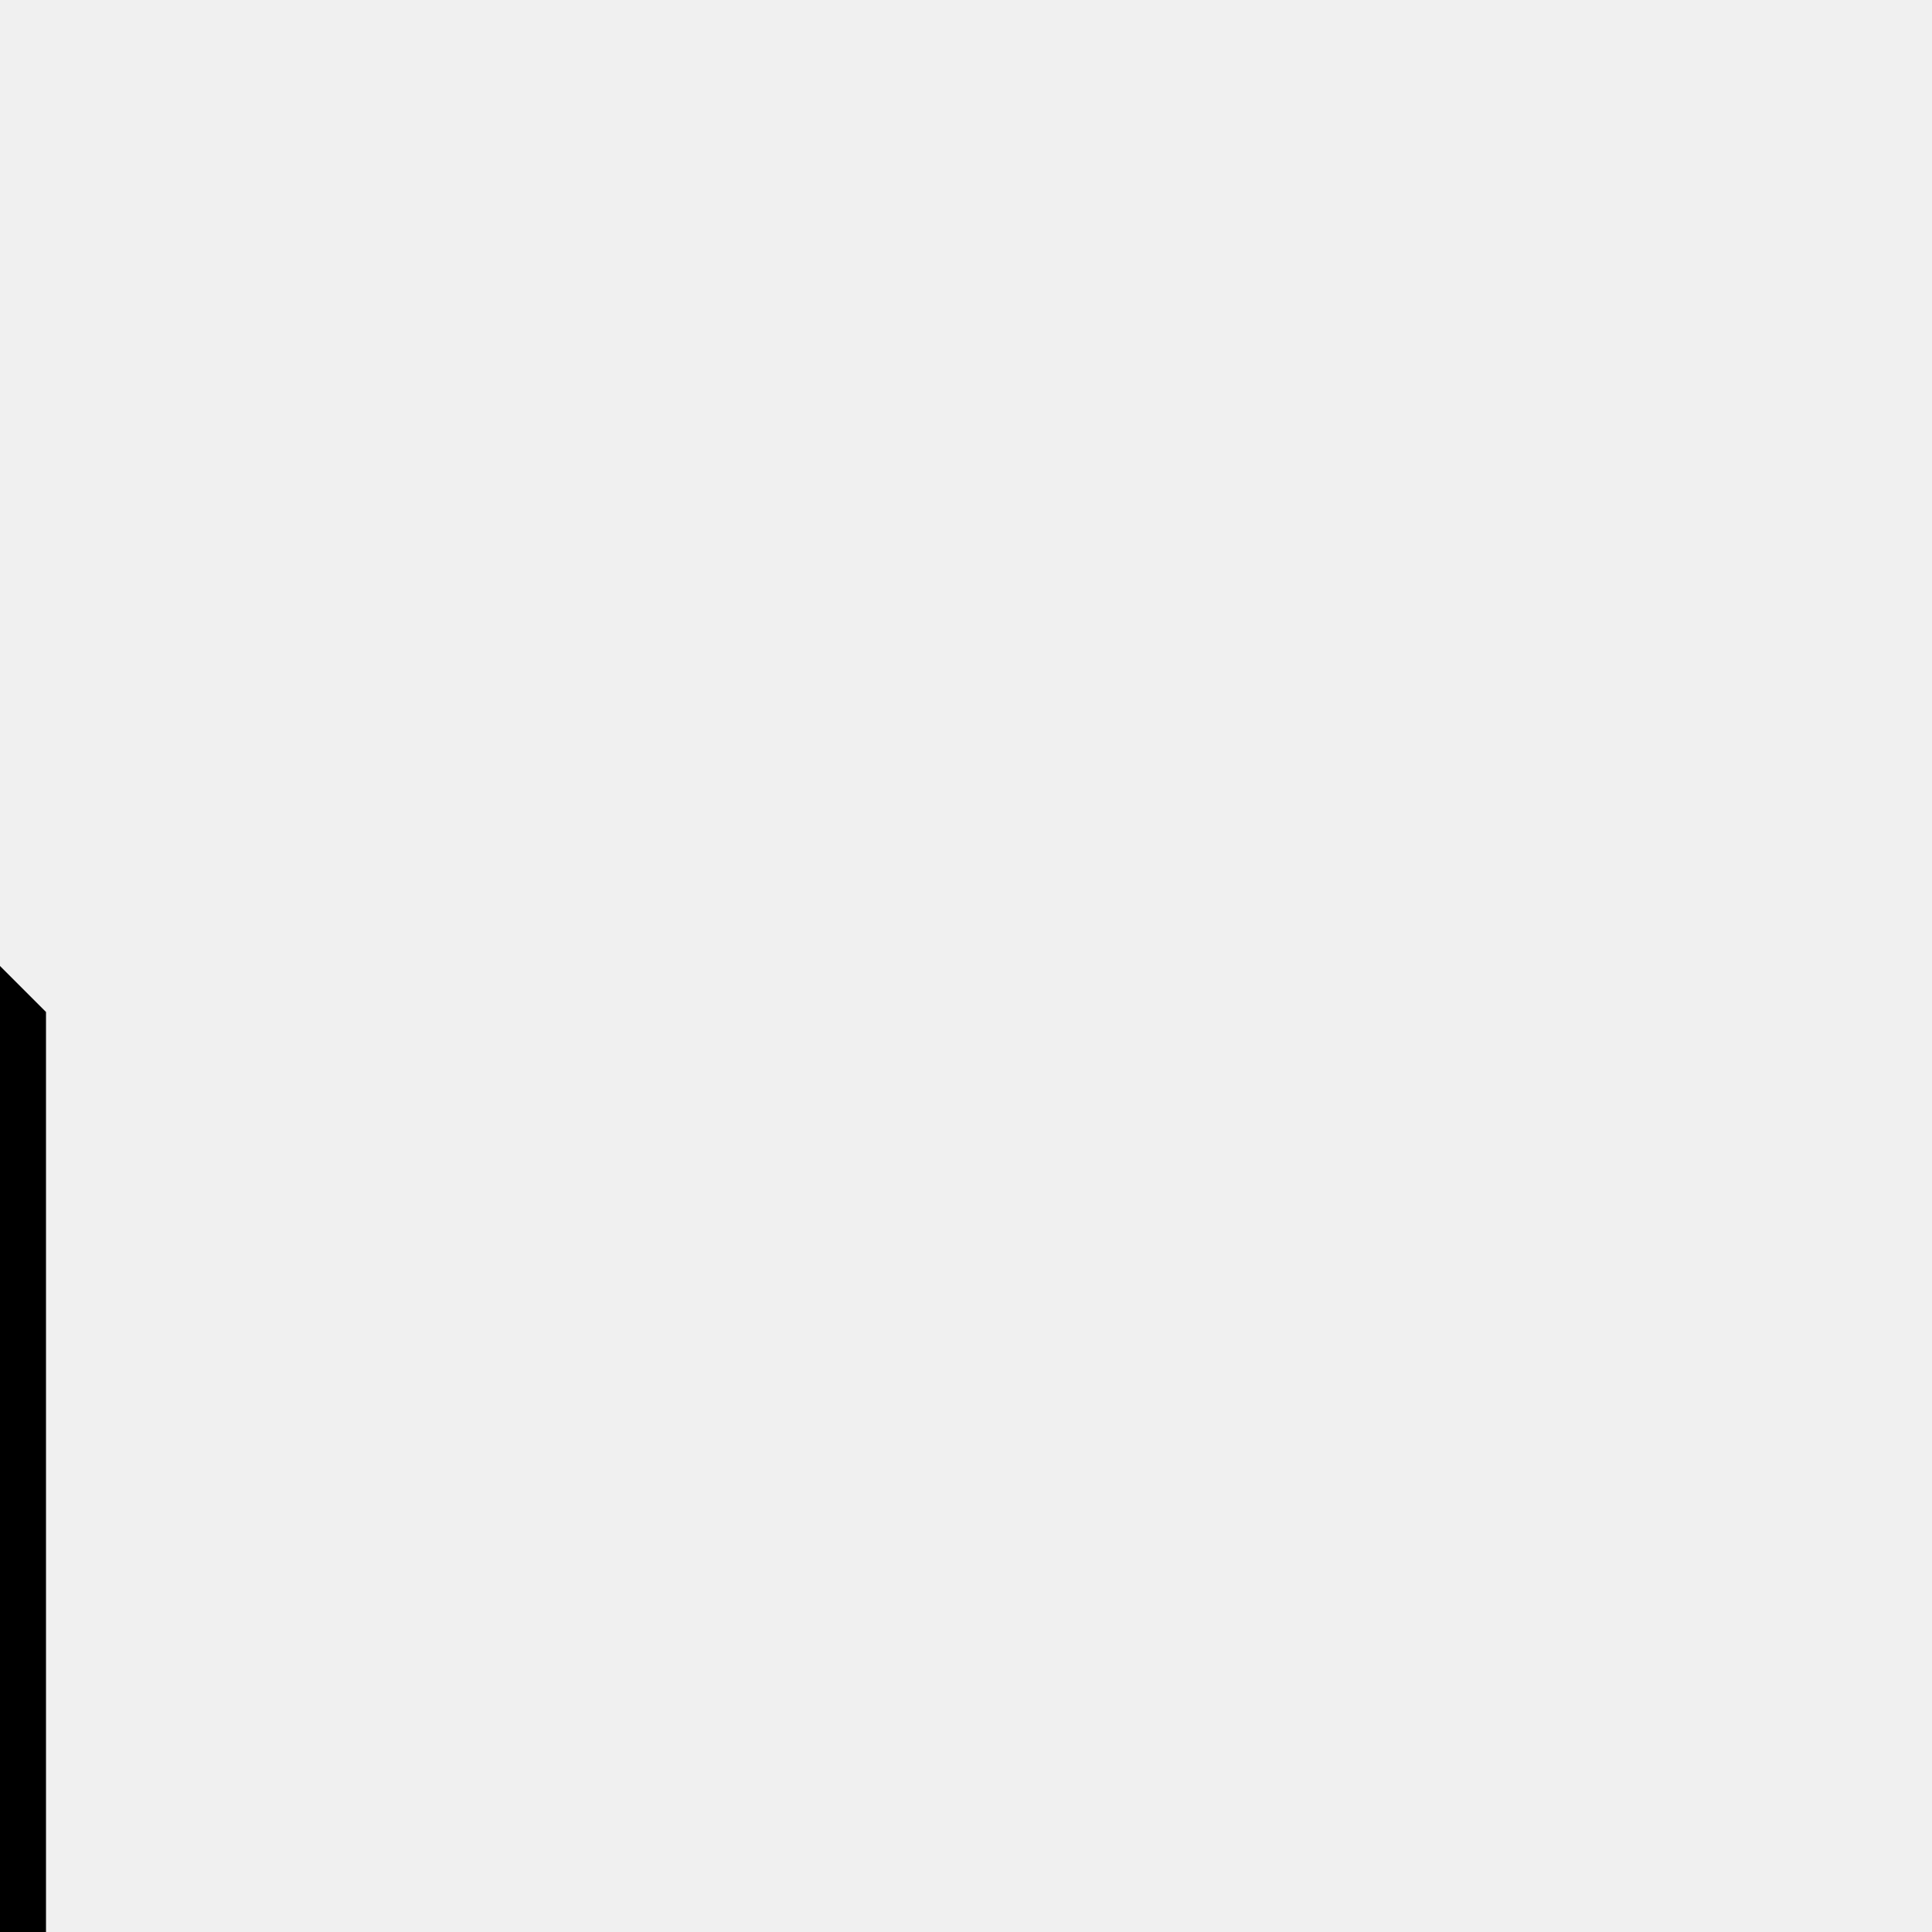
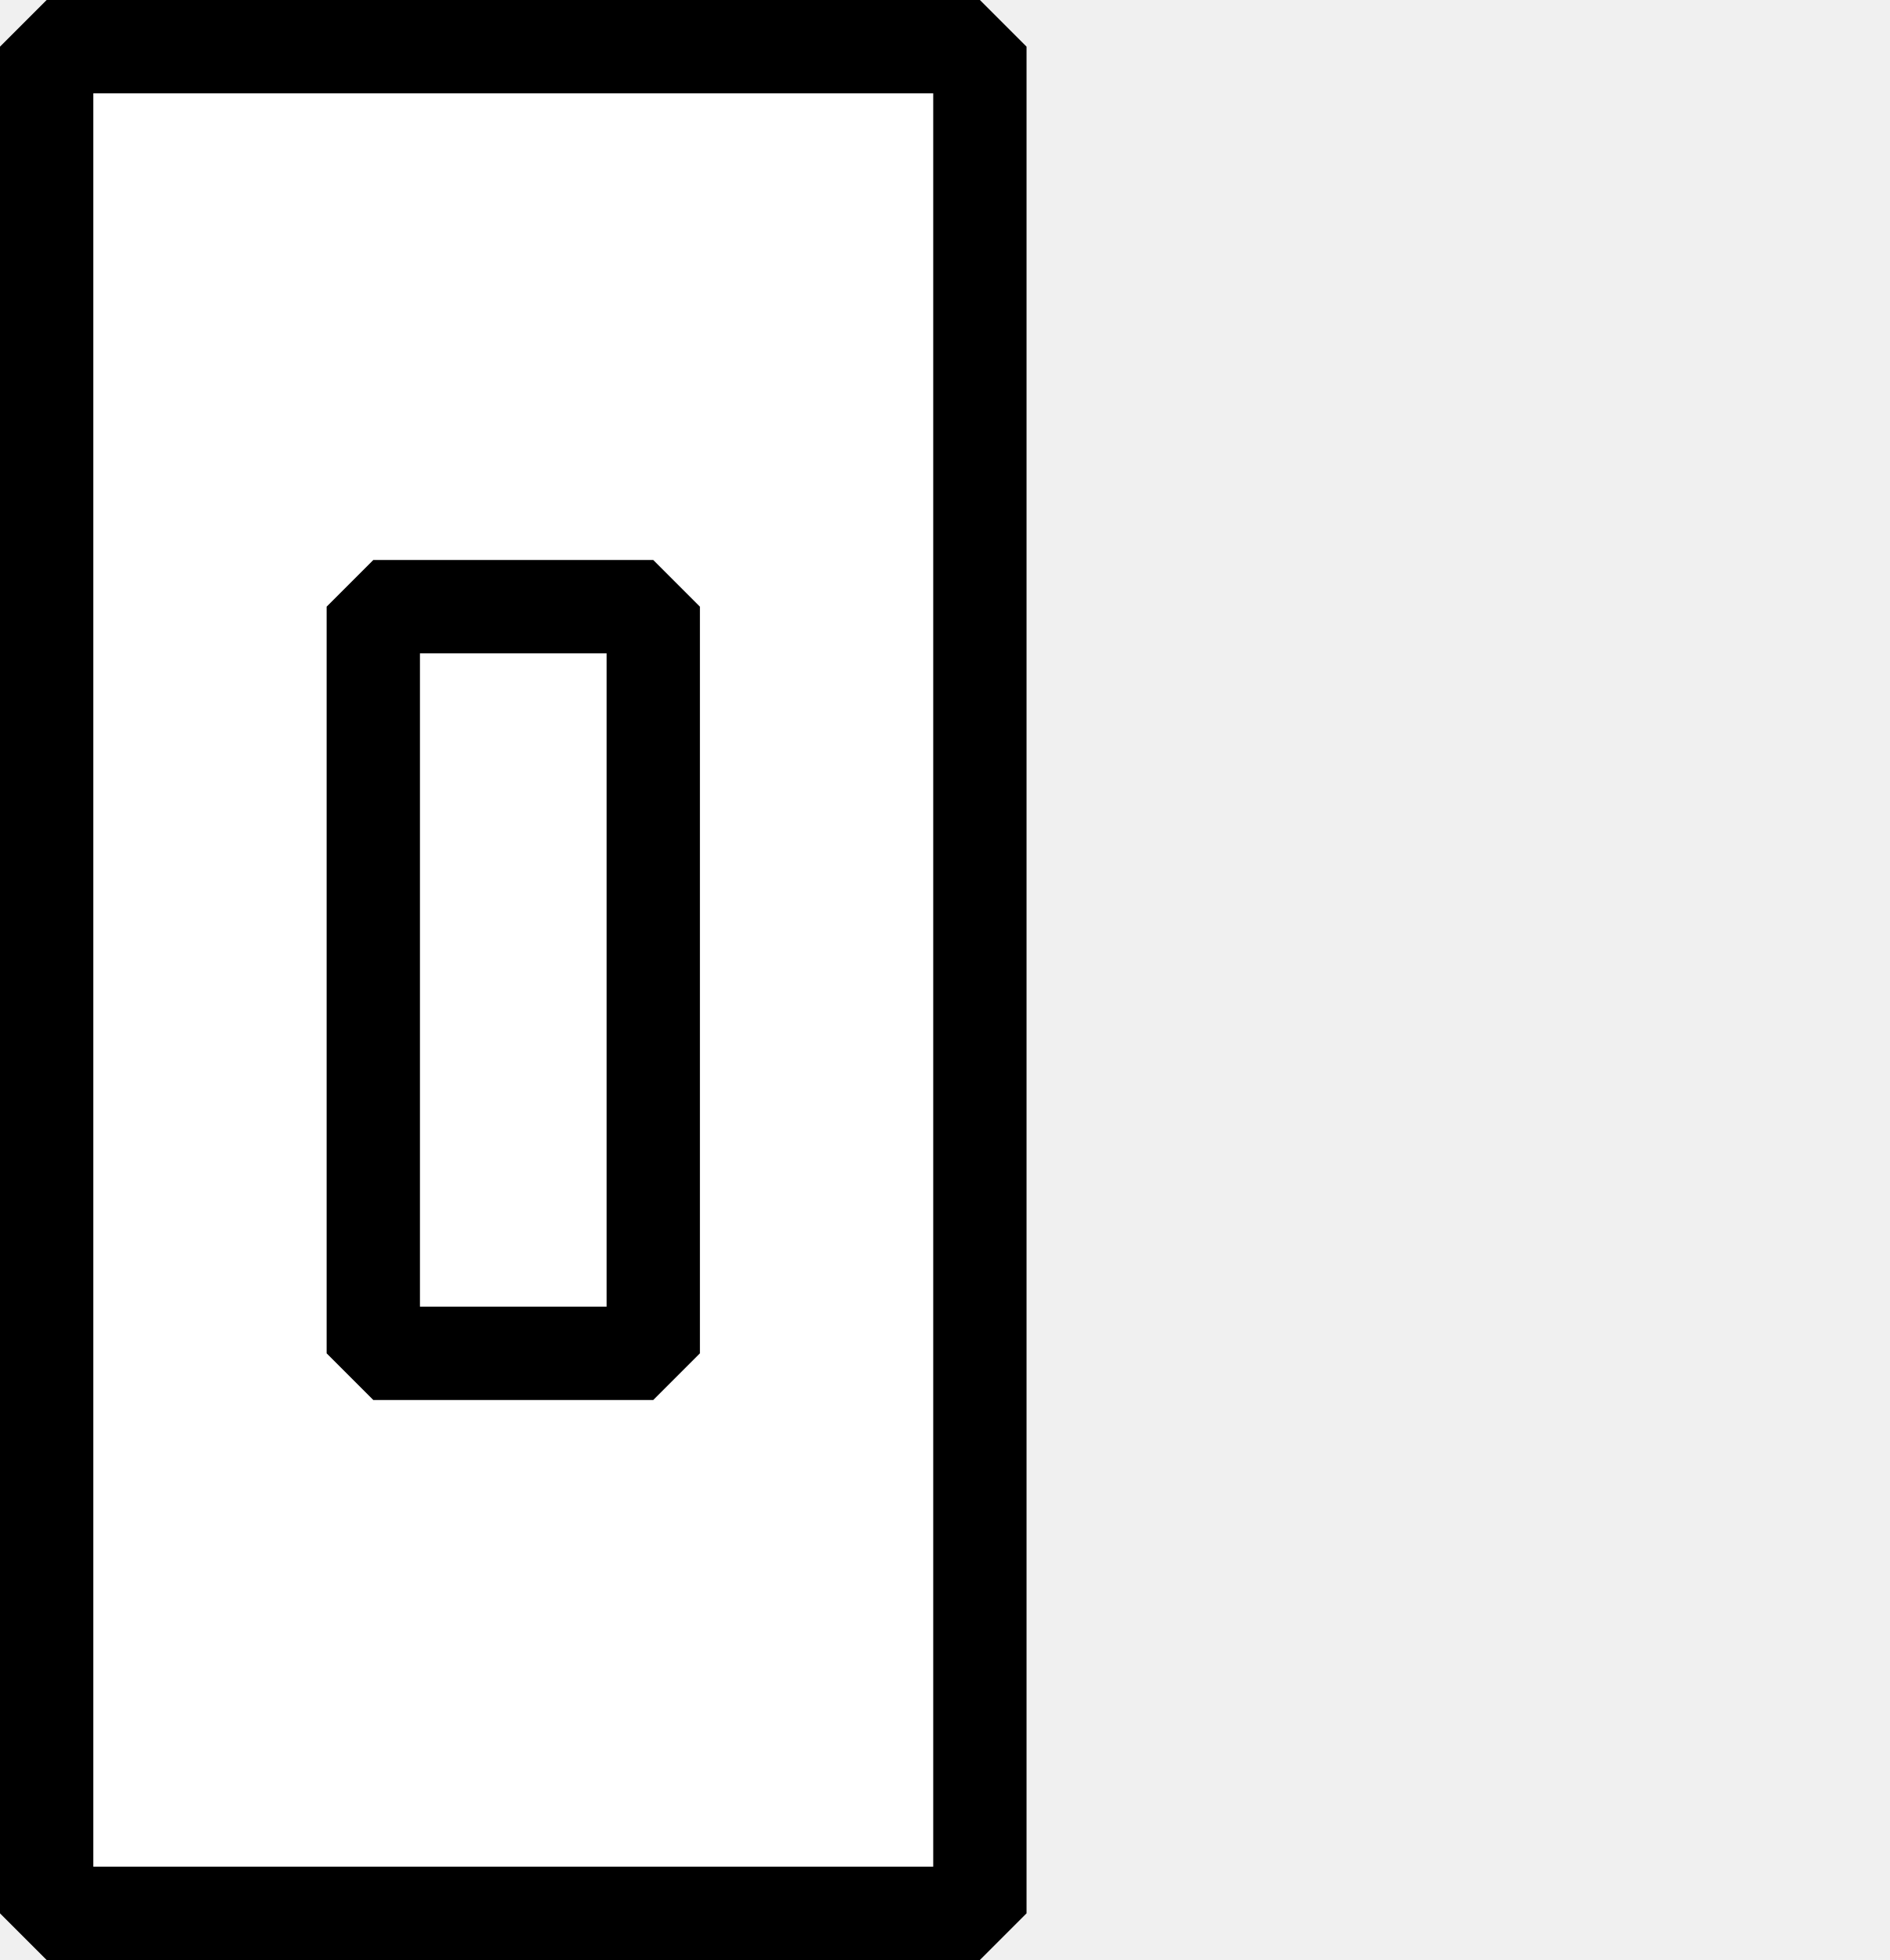
- <svg xmlns="http://www.w3.org/2000/svg" width="21" height="21" version="1.1">
-   <rect style="fill:#ffffff;stroke:#000000;stroke-width:1;stroke-linejoin:bevel;stroke-miterlimit:4;stroke-dasharray:none;stroke-opacity:1" width="10" height="20" x="-10" y="11" />
-   <rect style="fill:#ffffff;fill-opacity:1;stroke:#000000;stroke-width:1;stroke-linejoin:bevel;stroke-miterlimit:4;stroke-dasharray:none;stroke-opacity:1" width="3" height="8" x="-6.5" y="17" />
+ <svg xmlns="http://www.w3.org/2000/svg" width="20.25" height="21" version="1.1" id="svg26">
+   <defs id="defs30" />
+   <rect style="fill:#ffffff;stroke:#000000;stroke-width:1;stroke-linejoin:bevel;stroke-miterlimit:4;stroke-dasharray:none;stroke-opacity:1" width="10" height="20" x="0.5" y="0.5" id="rect2" />
+   <rect style="fill:none;fill-opacity:1;stroke:#000000;stroke-width:1;stroke-linejoin:bevel;stroke-miterlimit:4;stroke-dasharray:none;stroke-opacity:1" width="3" height="8" x="4" y="6.5" id="rect4" />
</svg>
